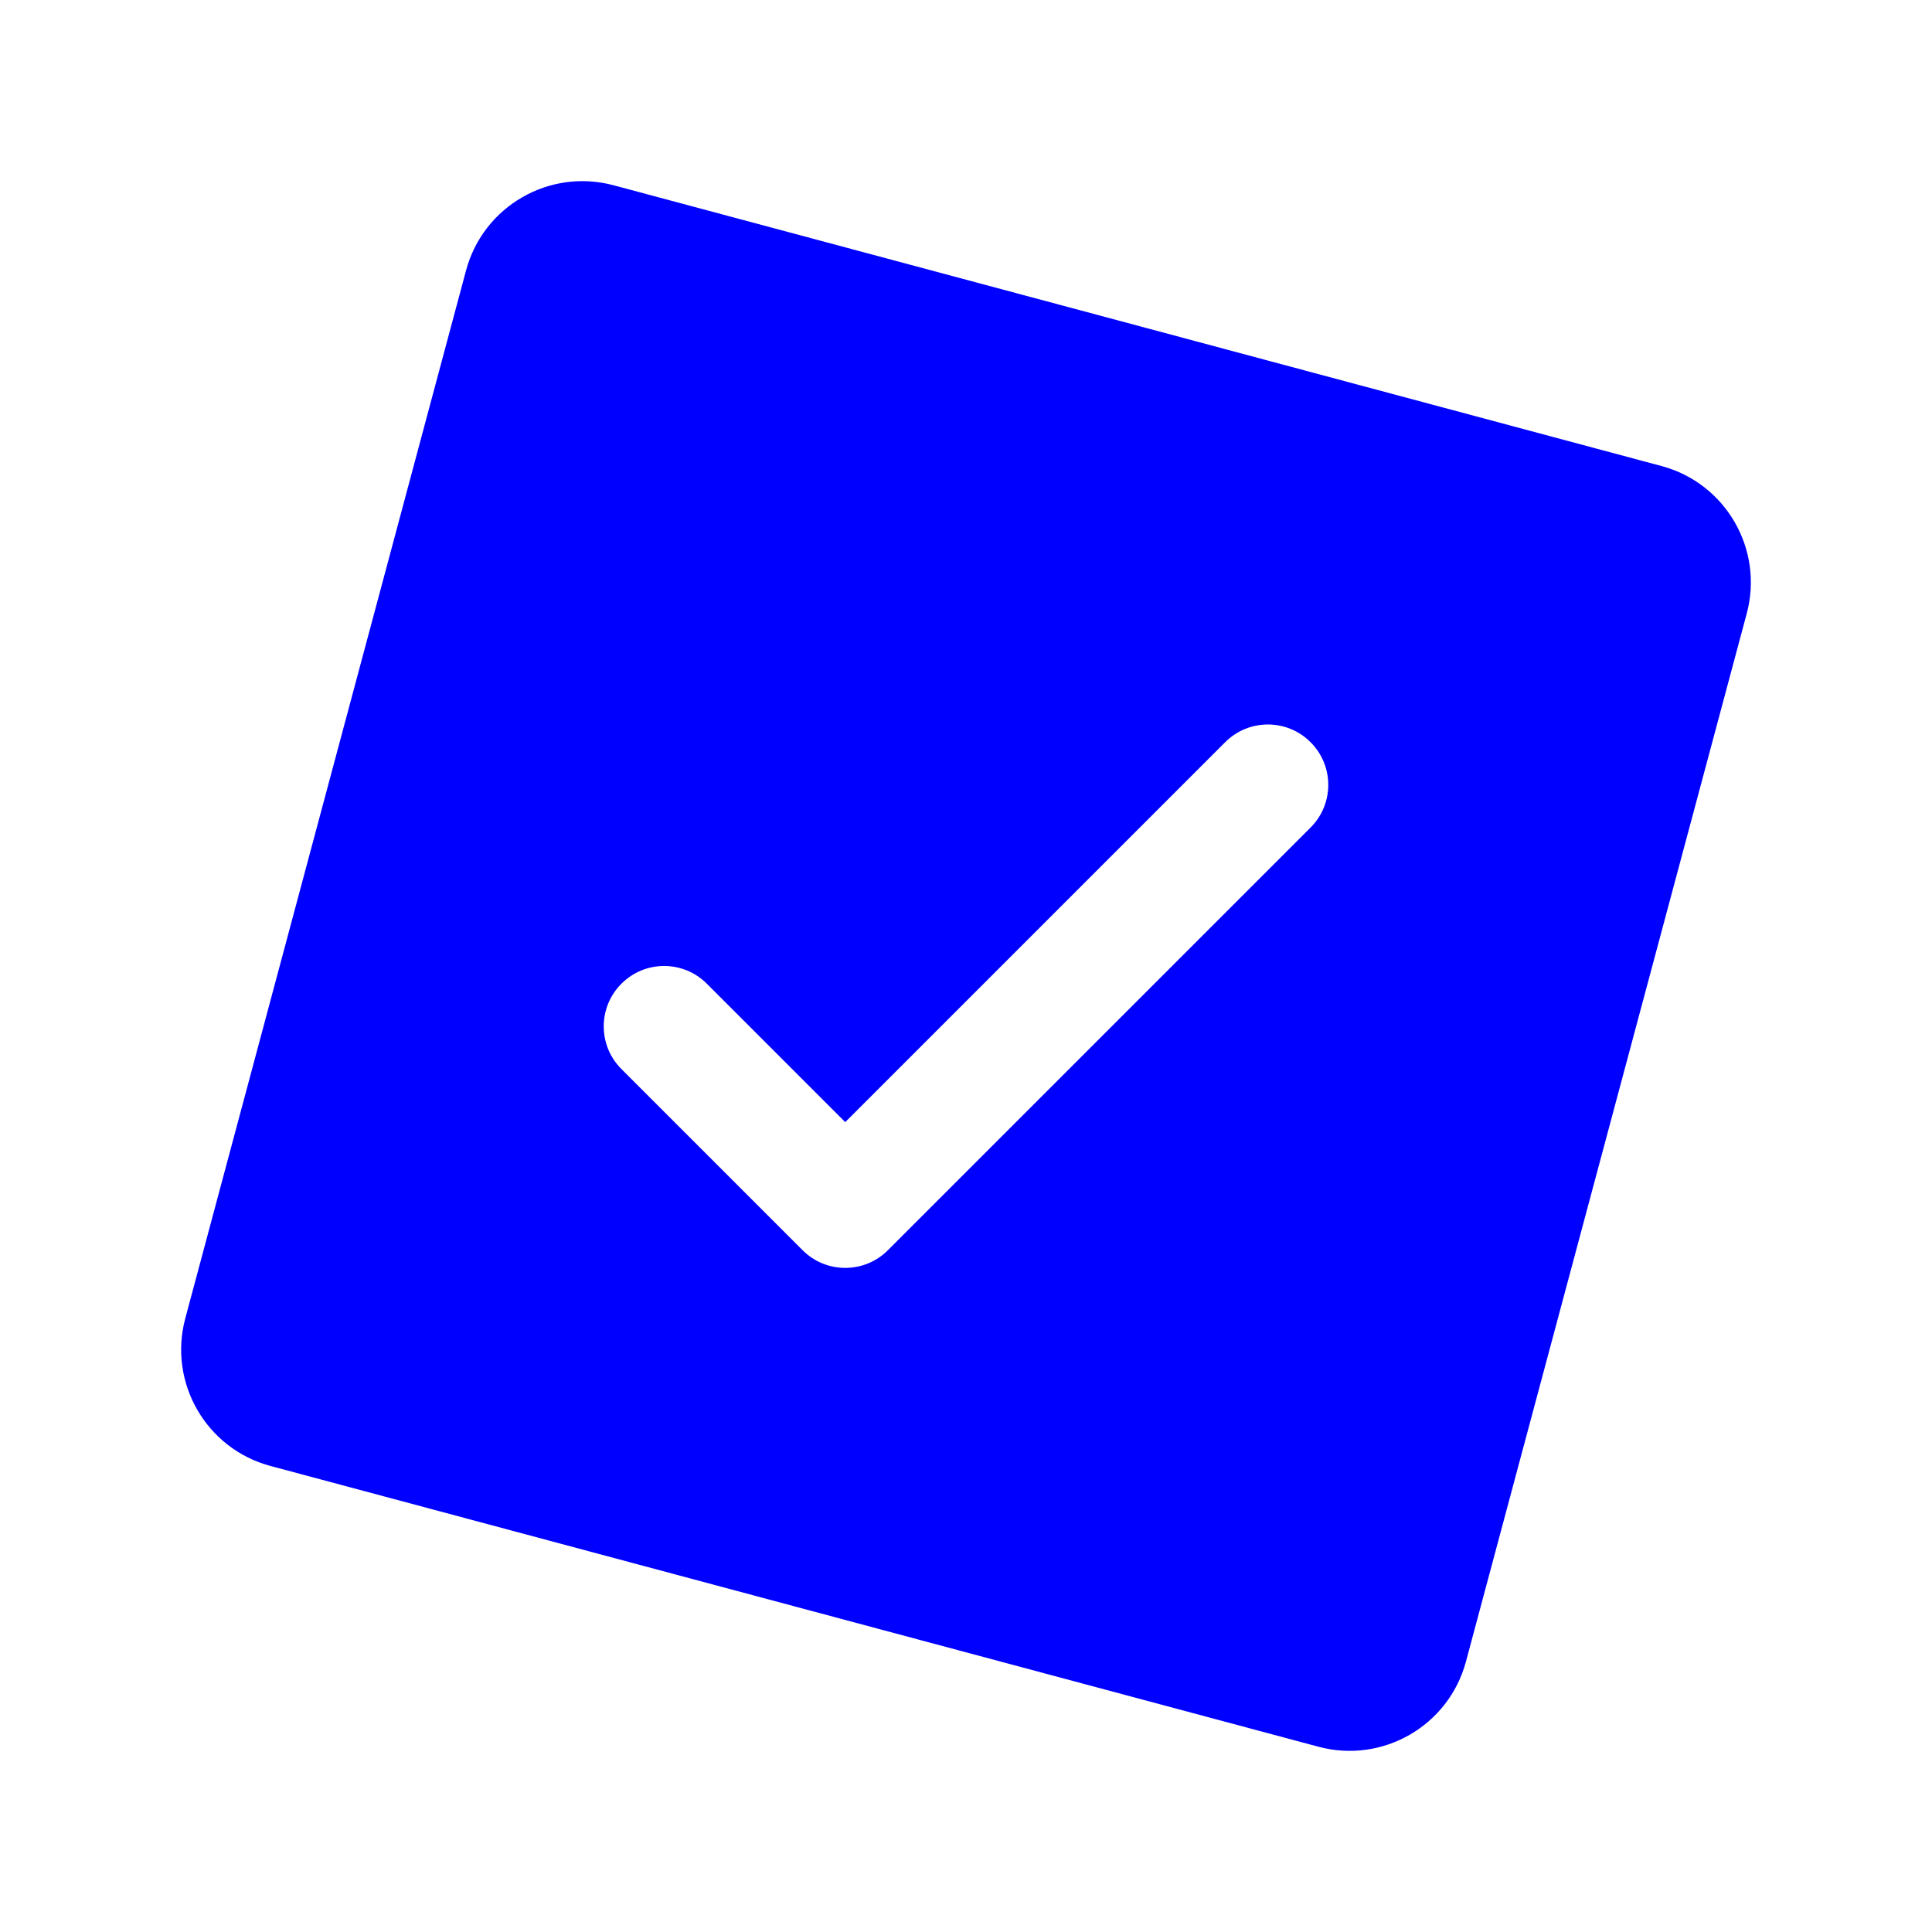
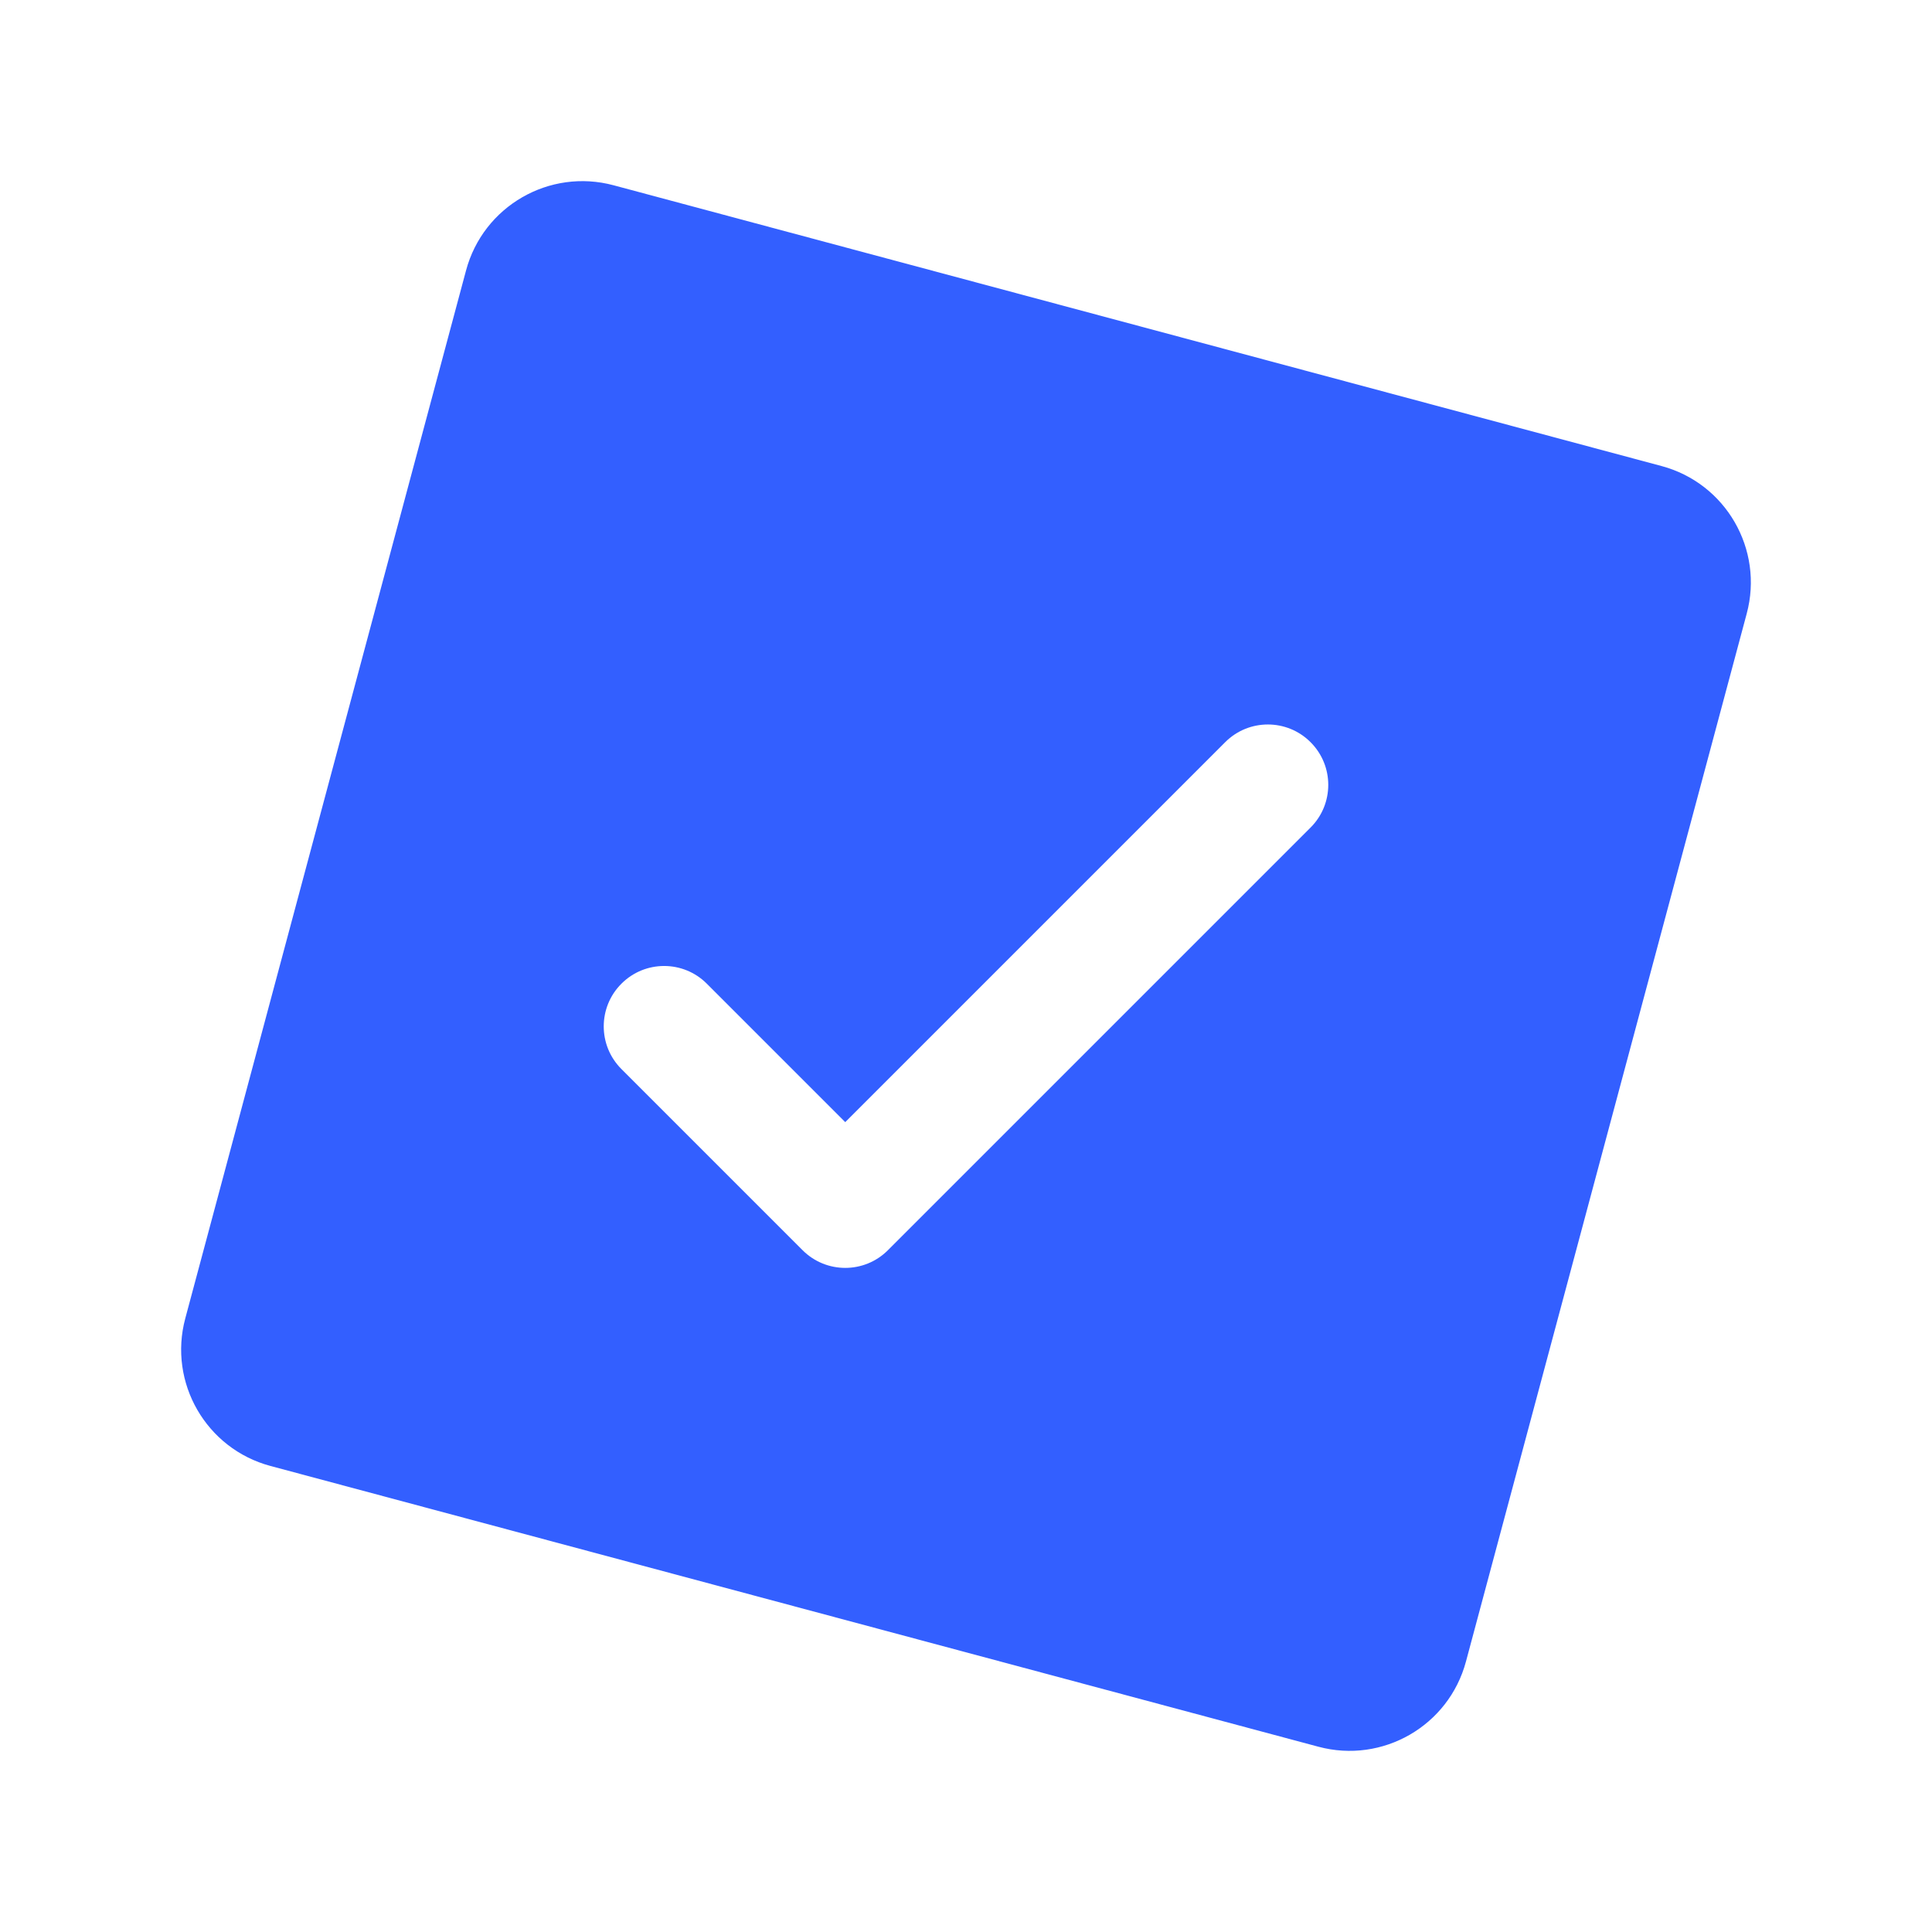
<svg xmlns="http://www.w3.org/2000/svg" viewBox="0 0 32 32" width="32" height="32">
-   <path d="M10.164 3.069C9.099 2.783 8.004 3.415 7.719 4.48L3.069 21.836C2.783 22.901 3.415 23.996 4.48 24.281L21.836 28.931C22.901 29.217 23.996 28.585 24.281 27.52L28.931 10.164C29.217 9.099 28.585 8.004 27.52 7.719L10.164 3.069ZM21.707 12.293C22.098 12.683 22.098 13.317 21.707 13.707L14.707 20.707C14.317 21.098 13.683 21.098 13.293 20.707L10.293 17.707C9.902 17.317 9.902 16.683 10.293 16.293C10.683 15.902 11.317 15.902 11.707 16.293L14 18.586L20.293 12.293C20.683 11.902 21.317 11.902 21.707 12.293Z" fill="blue" />
+   <path d="M10.164 3.069C9.099 2.783 8.004 3.415 7.719 4.48L3.069 21.836C2.783 22.901 3.415 23.996 4.48 24.281L21.836 28.931C22.901 29.217 23.996 28.585 24.281 27.52L28.931 10.164C29.217 9.099 28.585 8.004 27.52 7.719L10.164 3.069ZM21.707 12.293C22.098 12.683 22.098 13.317 21.707 13.707L14.707 20.707C14.317 21.098 13.683 21.098 13.293 20.707L10.293 17.707C9.902 17.317 9.902 16.683 10.293 16.293C10.683 15.902 11.317 15.902 11.707 16.293L14 18.586L20.293 12.293C20.683 11.902 21.317 11.902 21.707 12.293Z" fill="#335FFF" />
</svg>
